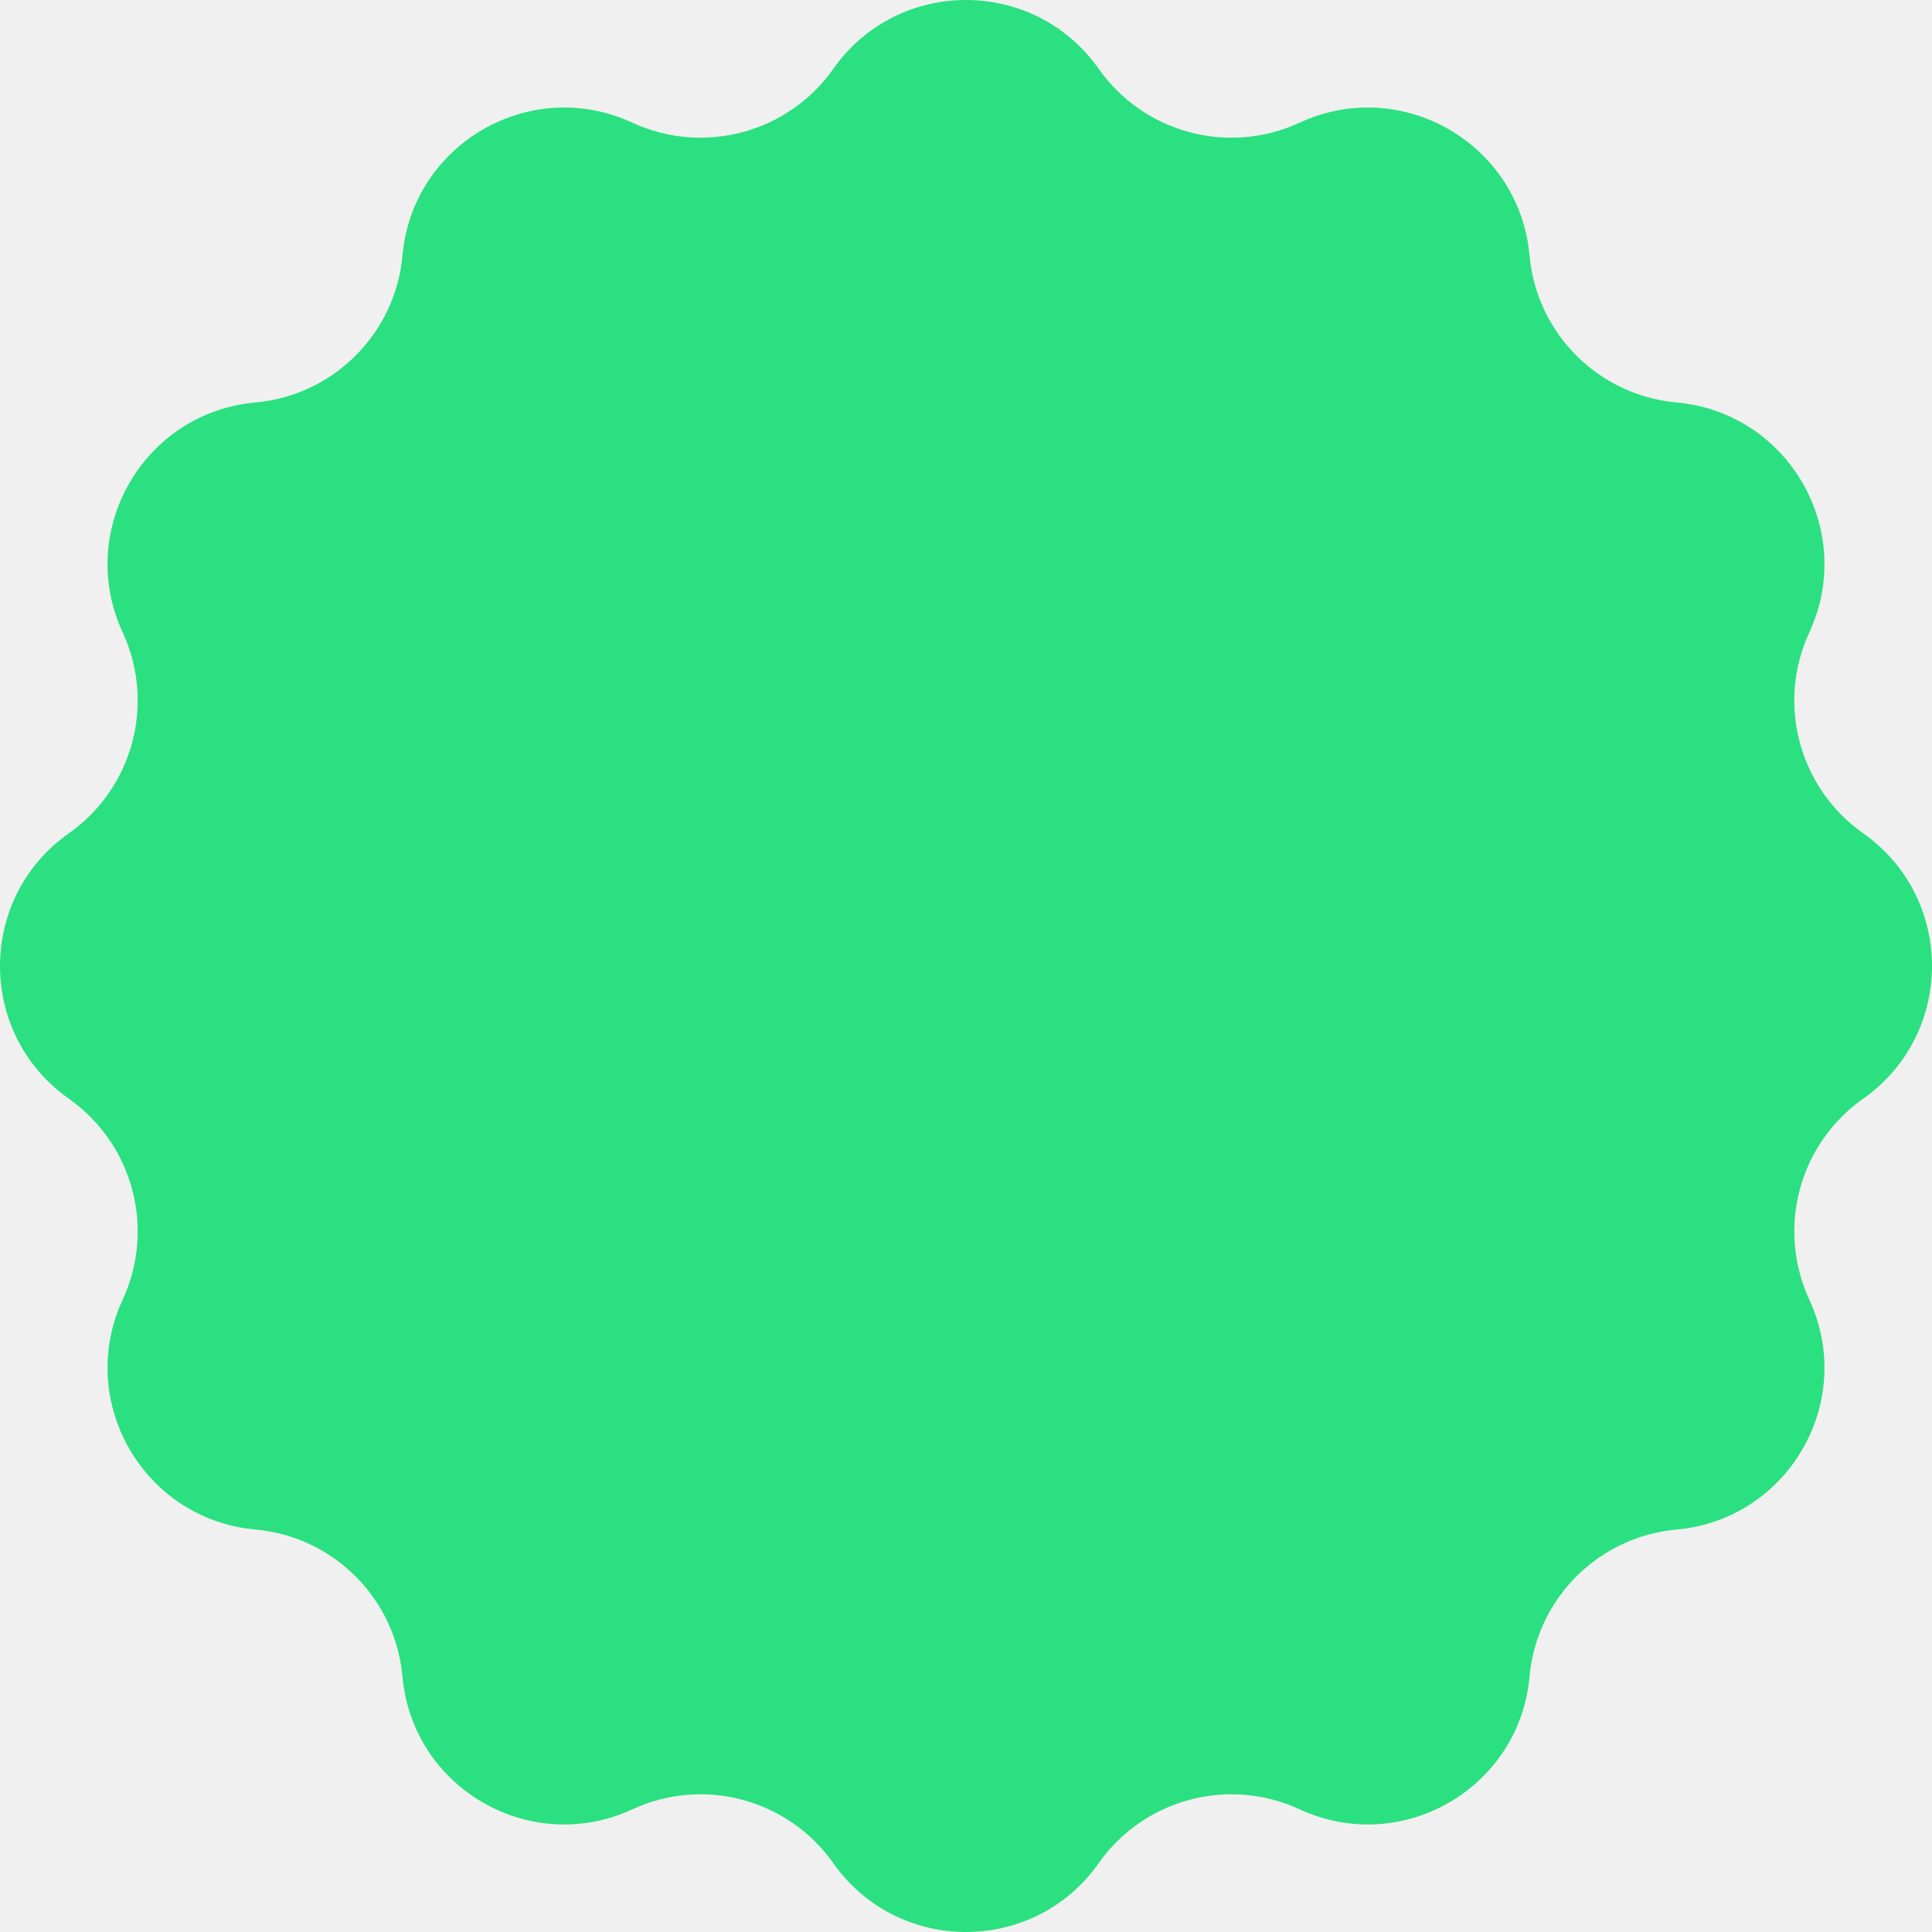
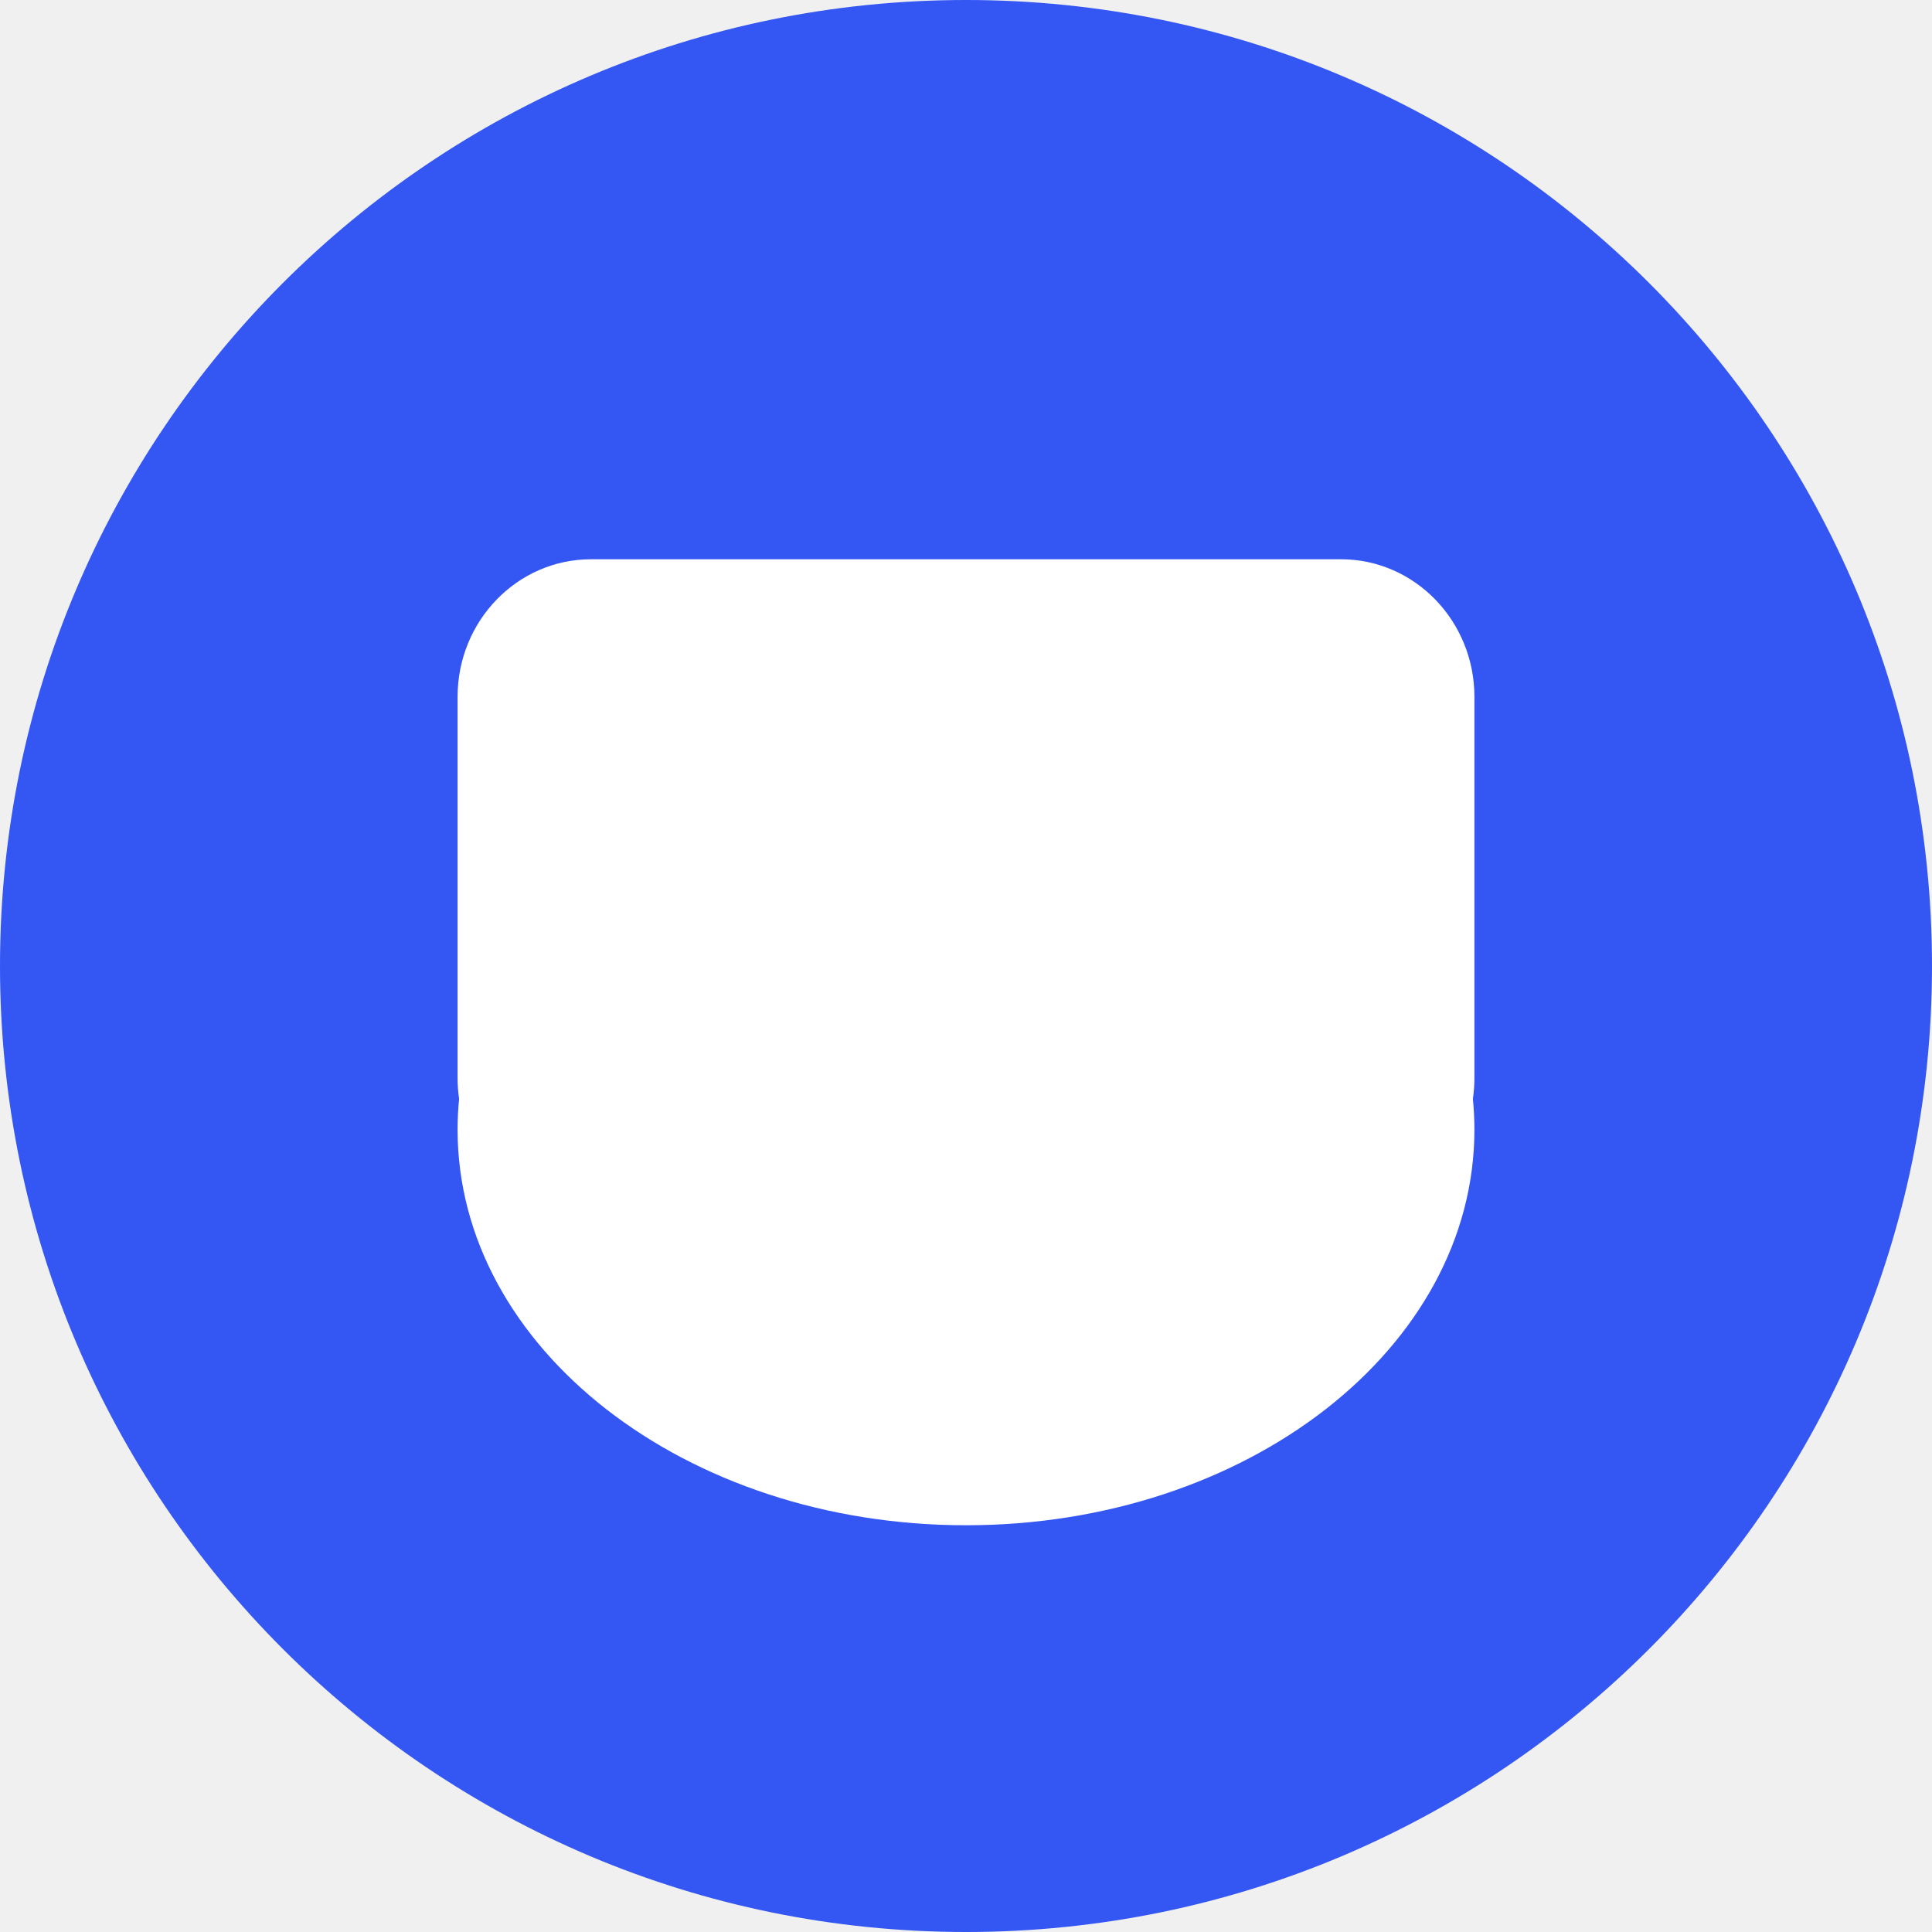
<svg xmlns="http://www.w3.org/2000/svg" width="38" height="38" viewBox="0 0 38 38" fill="none">
-   <path d="M16.39 1.354C17.662 -0.451 20.338 -0.451 21.61 1.354C22.499 2.615 24.162 3.061 25.562 2.413C27.567 1.485 29.885 2.824 30.084 5.024C30.222 6.56 31.44 7.778 32.977 7.916C35.176 8.115 36.515 10.434 35.587 12.438C34.939 13.838 35.385 15.501 36.646 16.39C38.451 17.662 38.451 20.338 36.646 21.61C35.385 22.499 34.939 24.162 35.587 25.562C36.515 27.567 35.176 29.885 32.977 30.084C31.44 30.222 30.222 31.44 30.084 32.977C29.885 35.176 27.567 36.515 25.562 35.587C24.162 34.939 22.499 35.385 21.61 36.646C20.338 38.451 17.662 38.451 16.39 36.646C15.501 35.385 13.838 34.939 12.438 35.587C10.434 36.515 8.115 35.176 7.916 32.977C7.778 31.44 6.56 30.222 5.024 30.084C2.824 29.885 1.485 27.567 2.413 25.562C3.061 24.162 2.615 22.499 1.354 21.61C-0.451 20.338 -0.451 17.662 1.354 16.39C2.615 15.501 3.061 13.838 2.413 12.438C1.485 10.434 2.824 8.115 5.024 7.916C6.56 7.778 7.778 6.56 7.916 5.024C8.115 2.824 10.434 1.485 12.438 2.413C13.838 3.061 15.501 2.615 16.39 1.354Z" fill="#2BE080" />
+   <path d="M0 19C0 8.507 8.507 0 19 0C29.493 0 38 8.507 38 19C38 29.493 29.493 38 19 38C8.507 38 0 29.493 0 19Z" fill="#3456F3" />
+   <path d="M26.375 11H11.625C10.175 11 9 12.212 9 13.706V21.203C9 21.342 9.01 21.479 9.03 21.612C9.01 21.812 9 22.014 9 22.218C9 26.515 13.477 30 19 30C24.523 30 29 26.515 29 22.218C29 22.014 28.989 21.812 28.97 21.612C28.989 21.479 29 21.342 29 21.203V13.706C29 12.212 27.824 11 26.375 11Z" fill="white" />
</svg>
